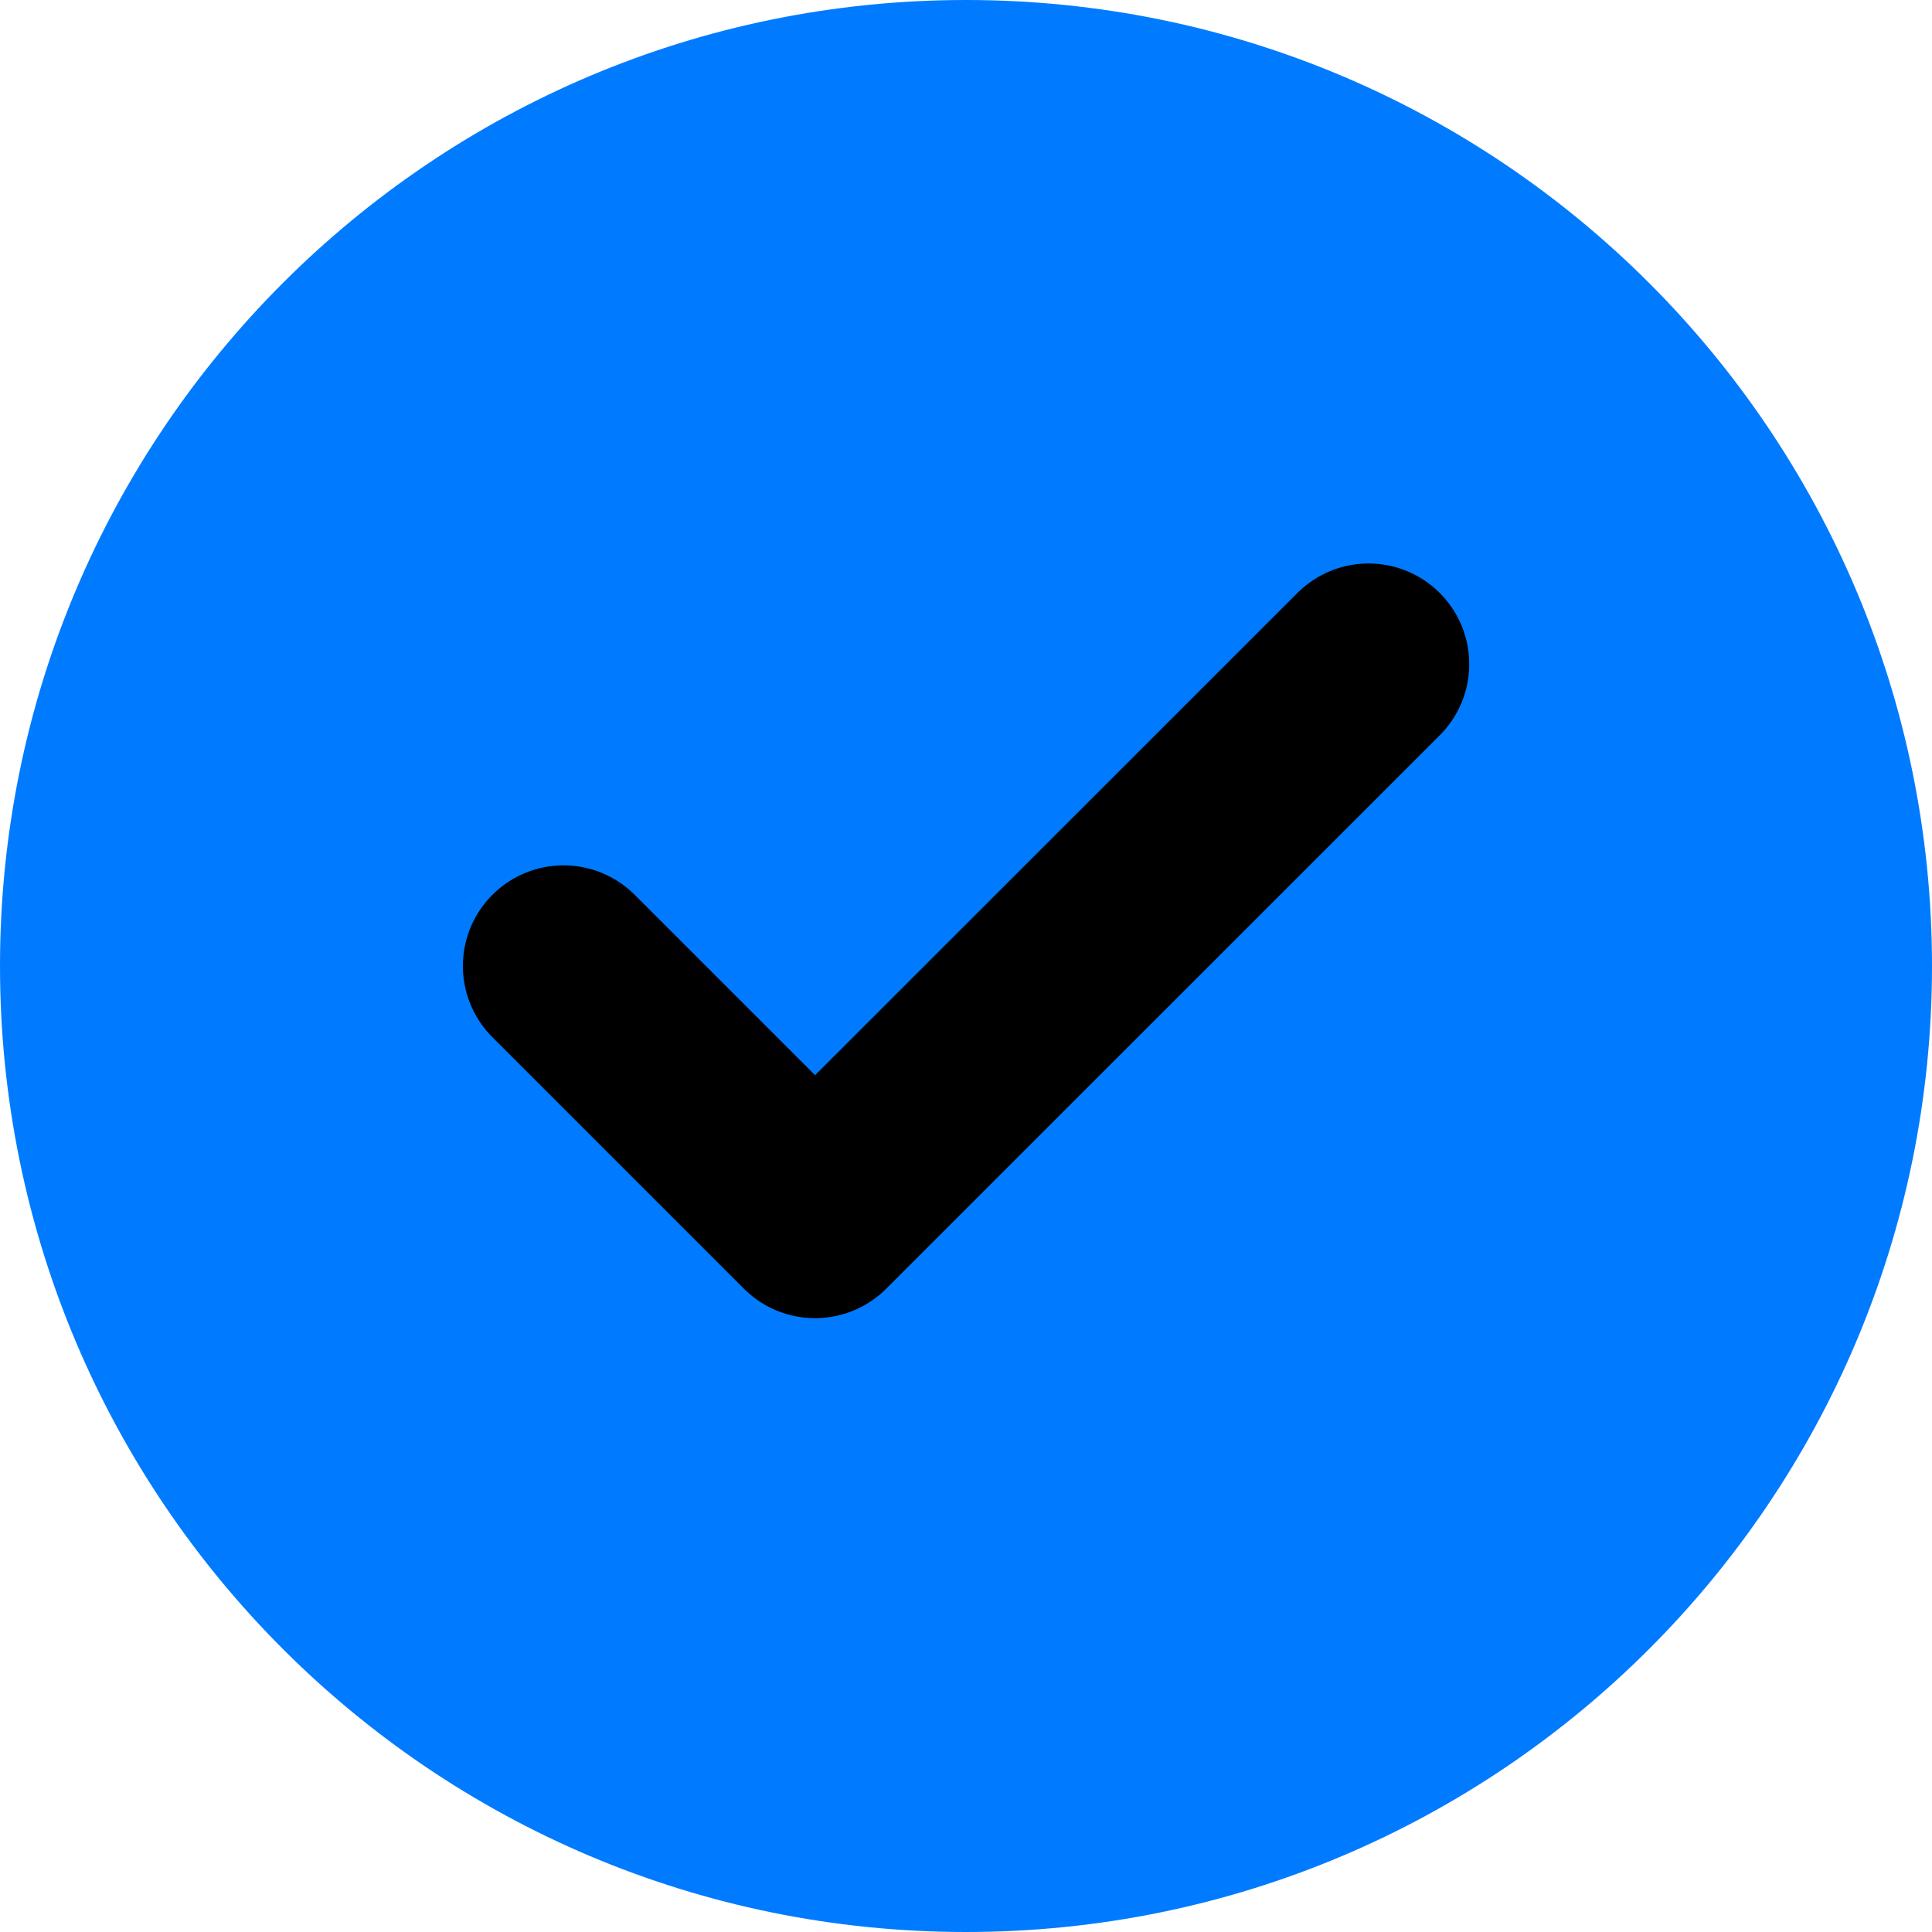
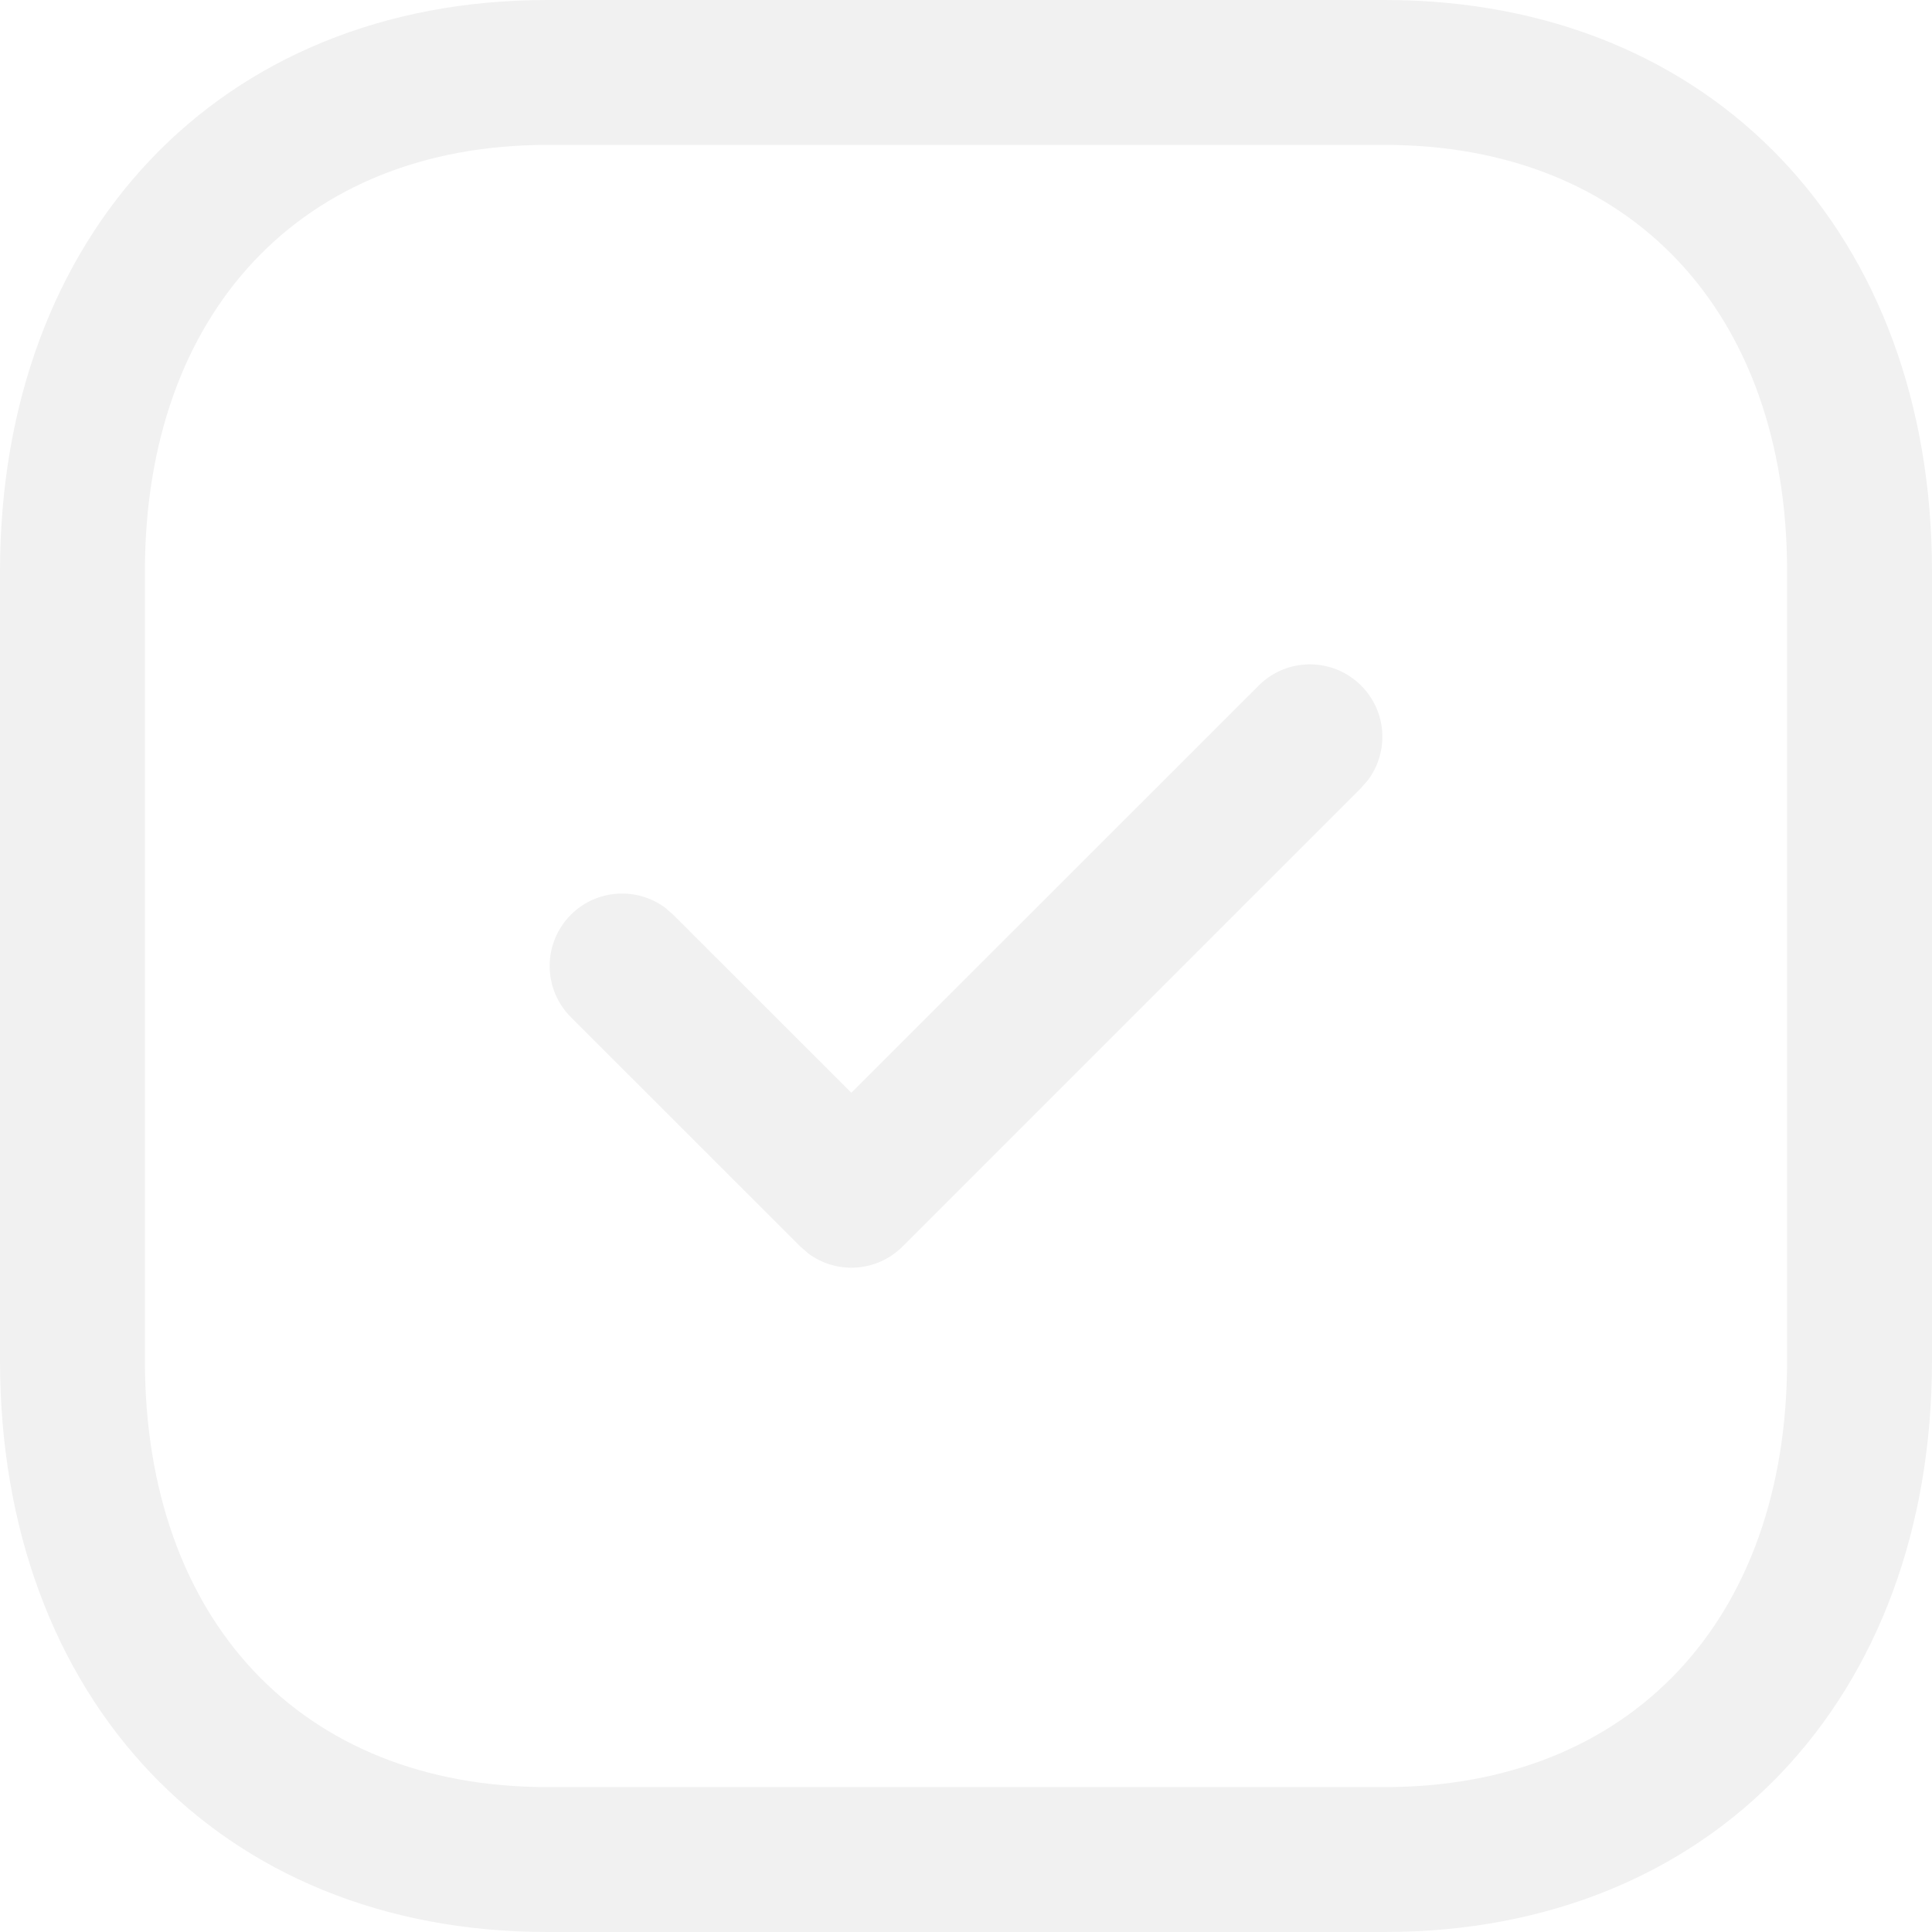
- <svg xmlns="http://www.w3.org/2000/svg" width="16" height="16" viewBox="0 0 16 16" fill="none">
-   <rect x="0.5" y="0.5" width="15" height="15" rx="7.5" fill="#007BFF" />
-   <path d="M11.334 5.5L6.75 10.083L4.667 8" stroke="currentColor" stroke-width="1.667" stroke-linecap="round" stroke-linejoin="round" />
-   <rect x="0.5" y="0.5" width="15" height="15" rx="7.5" stroke="#007BFF" />
+ <svg xmlns="http://www.w3.org/2000/svg" width="20" height="20" viewBox="0 0 20 20" fill="none">
+   <path fill-rule="evenodd" clip-rule="evenodd" d="M14.334 0H5.665C2.268 0 0 2.433 0 5.916V14.084C0 17.571 2.262 20 5.665 20H14.333C17.738 20 20 17.571 20 14.084V5.916C20 2.429 17.738 0 14.334 0ZM5.665 1.5H14.334C16.885 1.5 18.5 3.235 18.5 5.916V14.084C18.5 16.765 16.885 18.5 14.333 18.5H5.665C3.115 18.5 1.5 16.765 1.5 14.084V5.916C1.5 3.238 3.121 1.5 5.665 1.5ZM14.09 7.097C13.797 6.804 13.322 6.804 13.03 7.097L8.813 11.312L6.97 9.47L6.886 9.397C6.592 9.179 6.176 9.203 5.909 9.47C5.617 9.763 5.617 10.238 5.91 10.53L8.284 12.903L8.368 12.976C8.661 13.194 9.078 13.17 9.344 12.903L14.09 8.157L14.163 8.073C14.381 7.78 14.357 7.363 14.09 7.097Z" fill="#F1F1F1" />
</svg>
